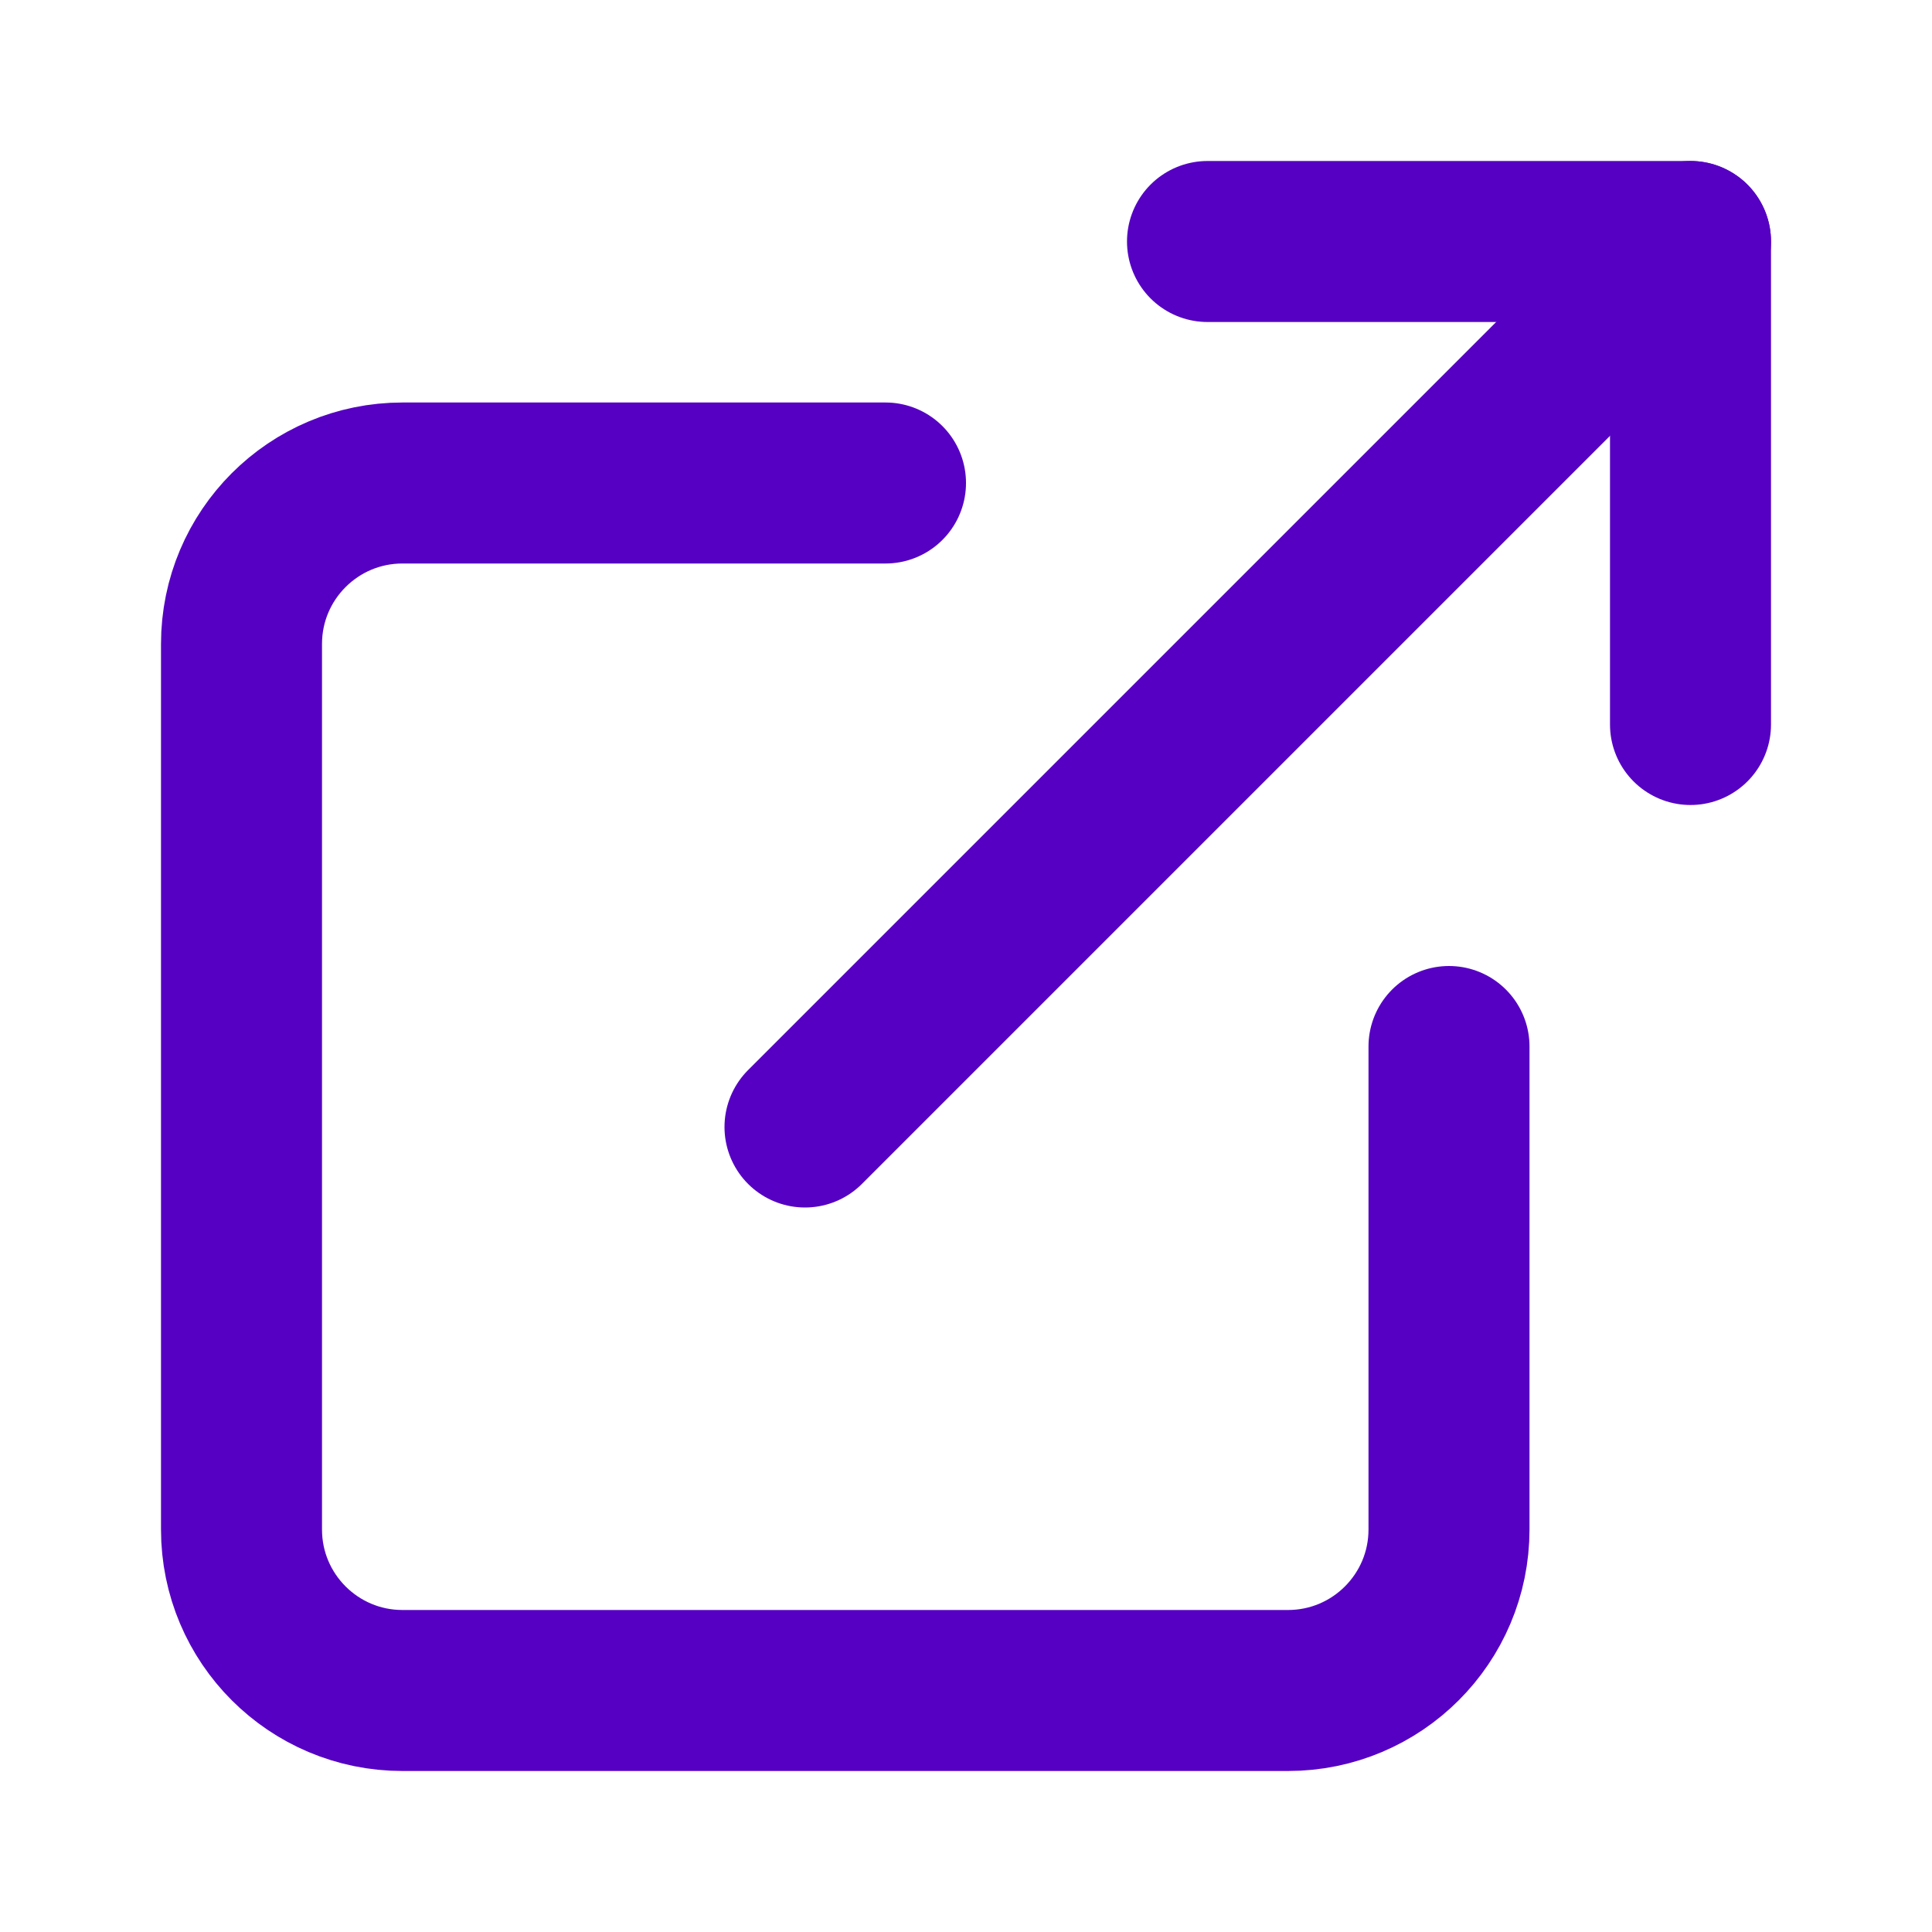
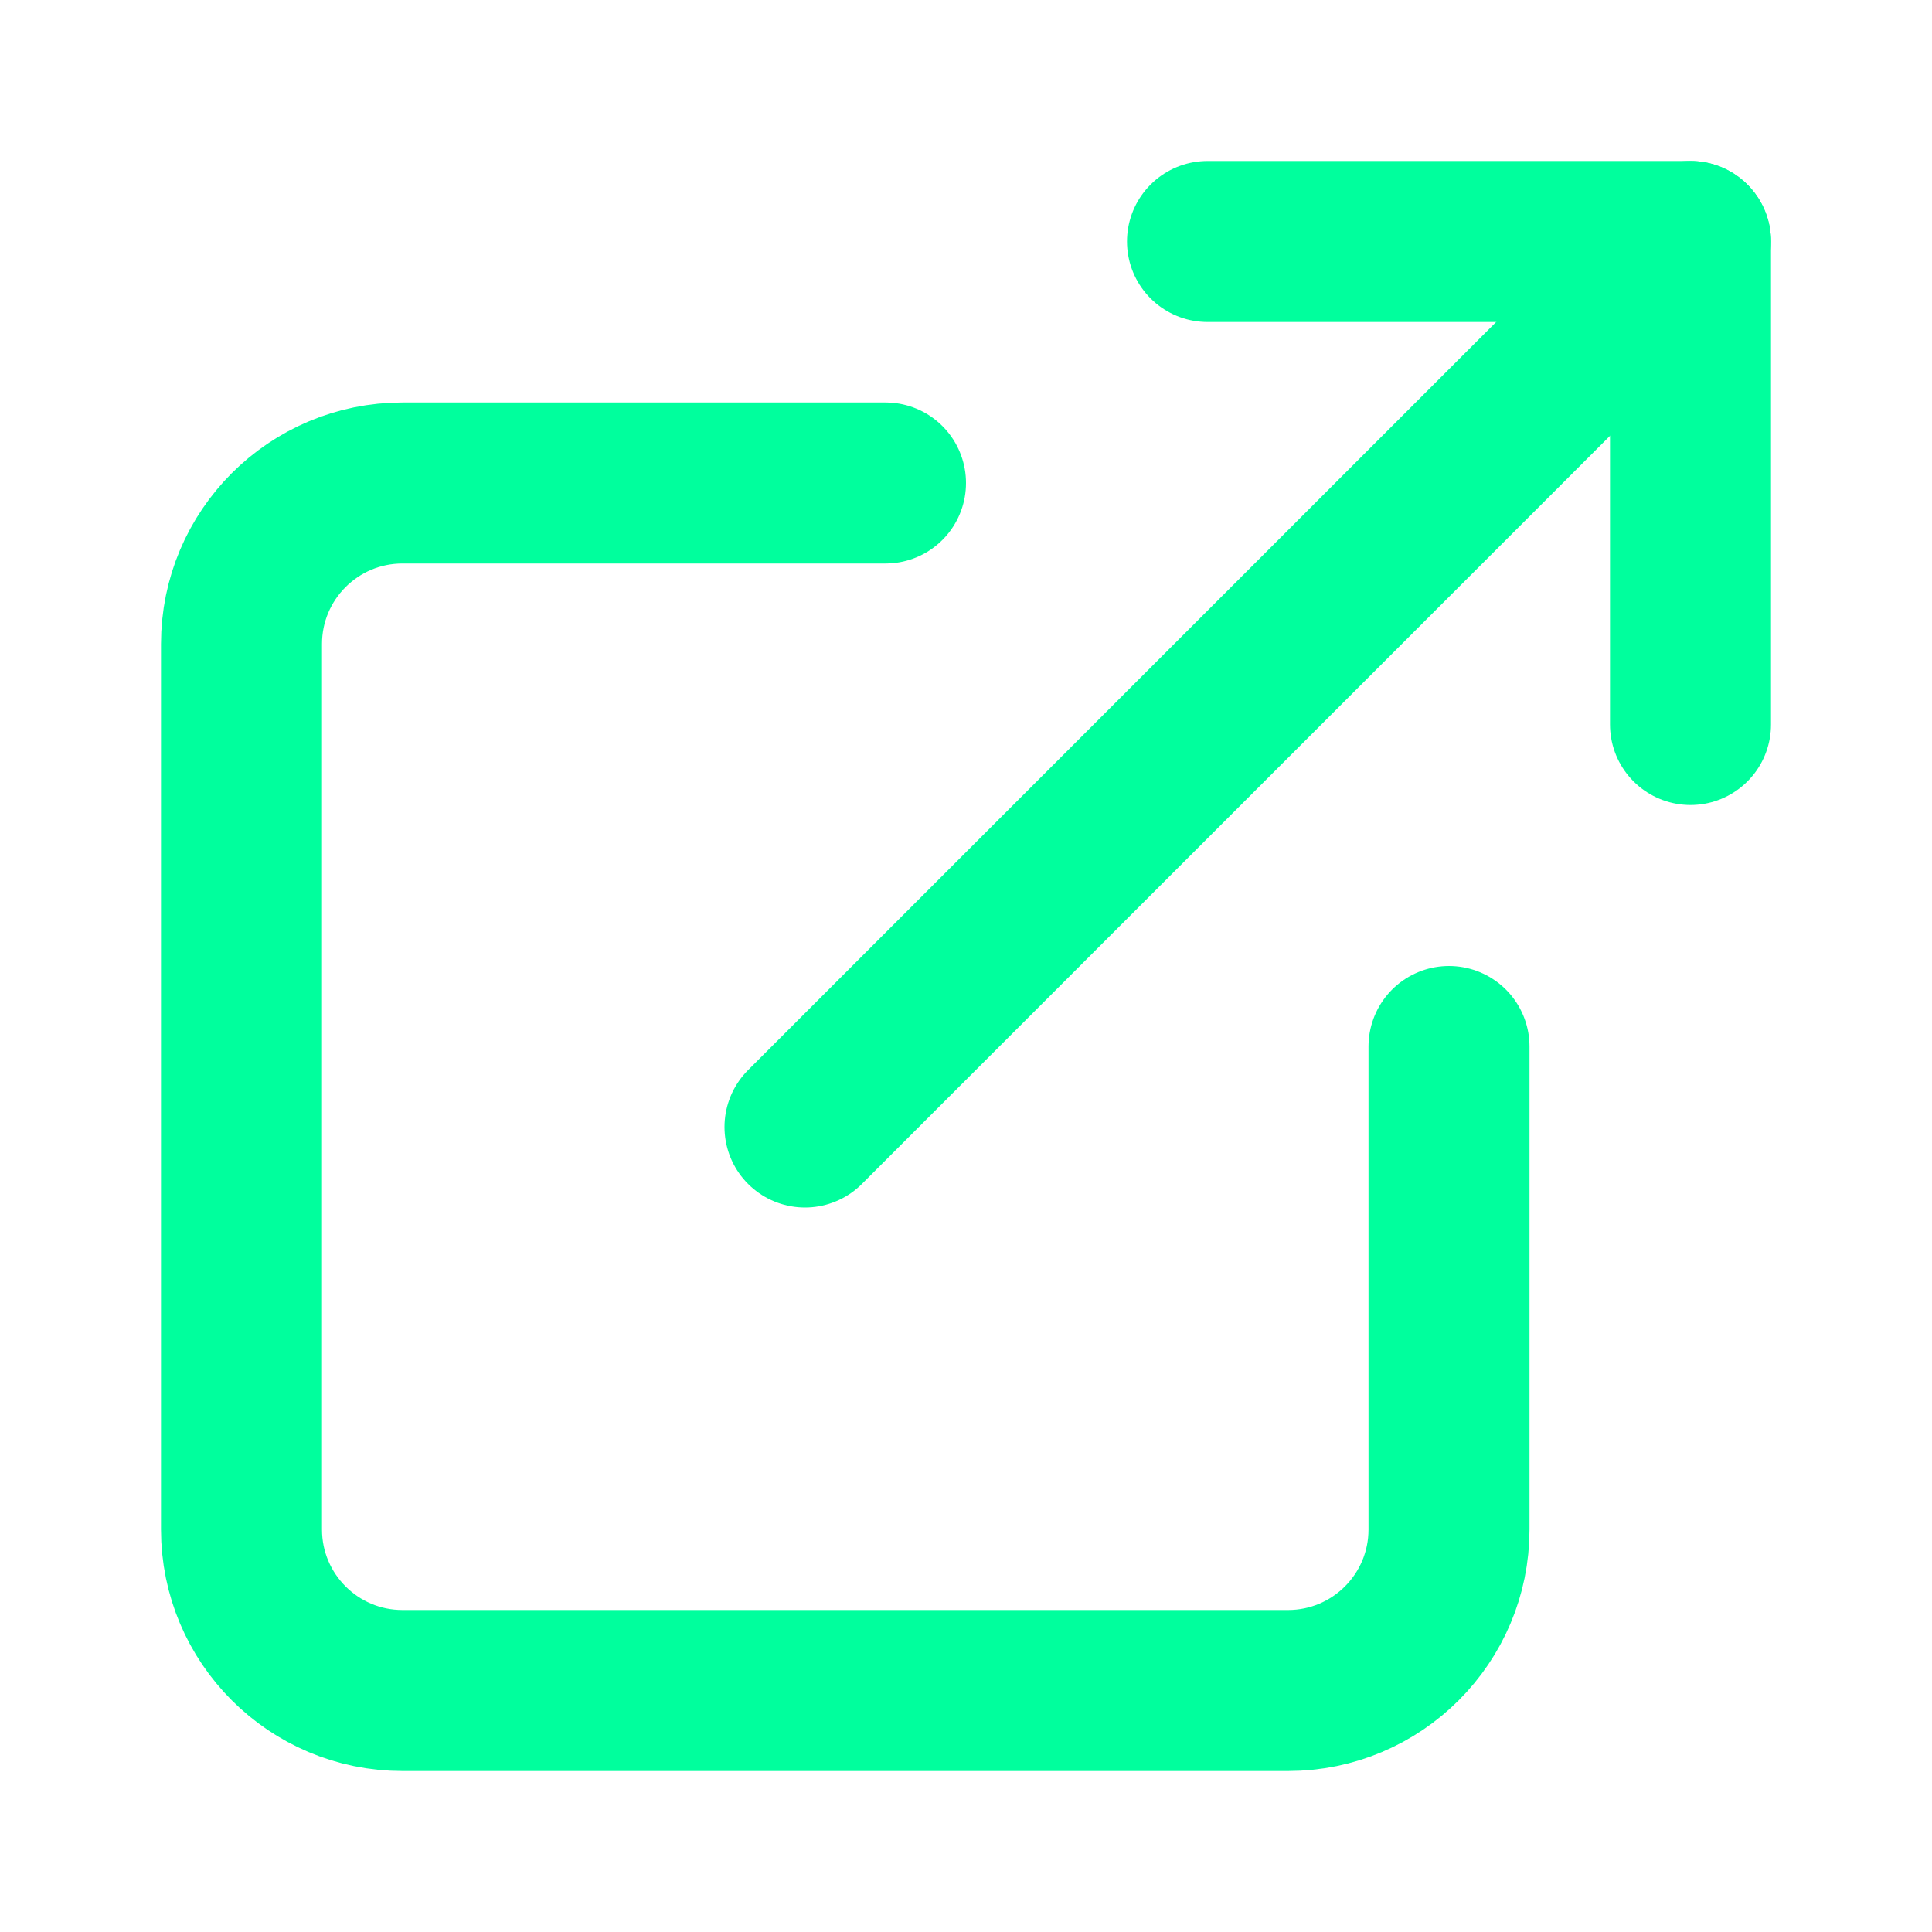
- <svg xmlns="http://www.w3.org/2000/svg" width="24" height="24" viewBox="0 0 24 24" fill="none" stroke="#5500c3" stroke-width="2" stroke-linecap="round" stroke-linejoin="round" class="feather feather-external-link">
+ <svg xmlns="http://www.w3.org/2000/svg" width="24" height="24" viewBox="0 0 24 24" fill="none" stroke="#00ff9d" stroke-width="2" stroke-linecap="round" stroke-linejoin="round" class="feather feather-external-link">
  <path d="M18 13v6a2 2 0 0 1-2 2H5a2 2 0 0 1-2-2V8a2 2 0 0 1 2-2h6" />
  <polyline points="15 3 21 3 21 9" />
  <line x1="10" y1="14" x2="21" y2="3" />
</svg>
